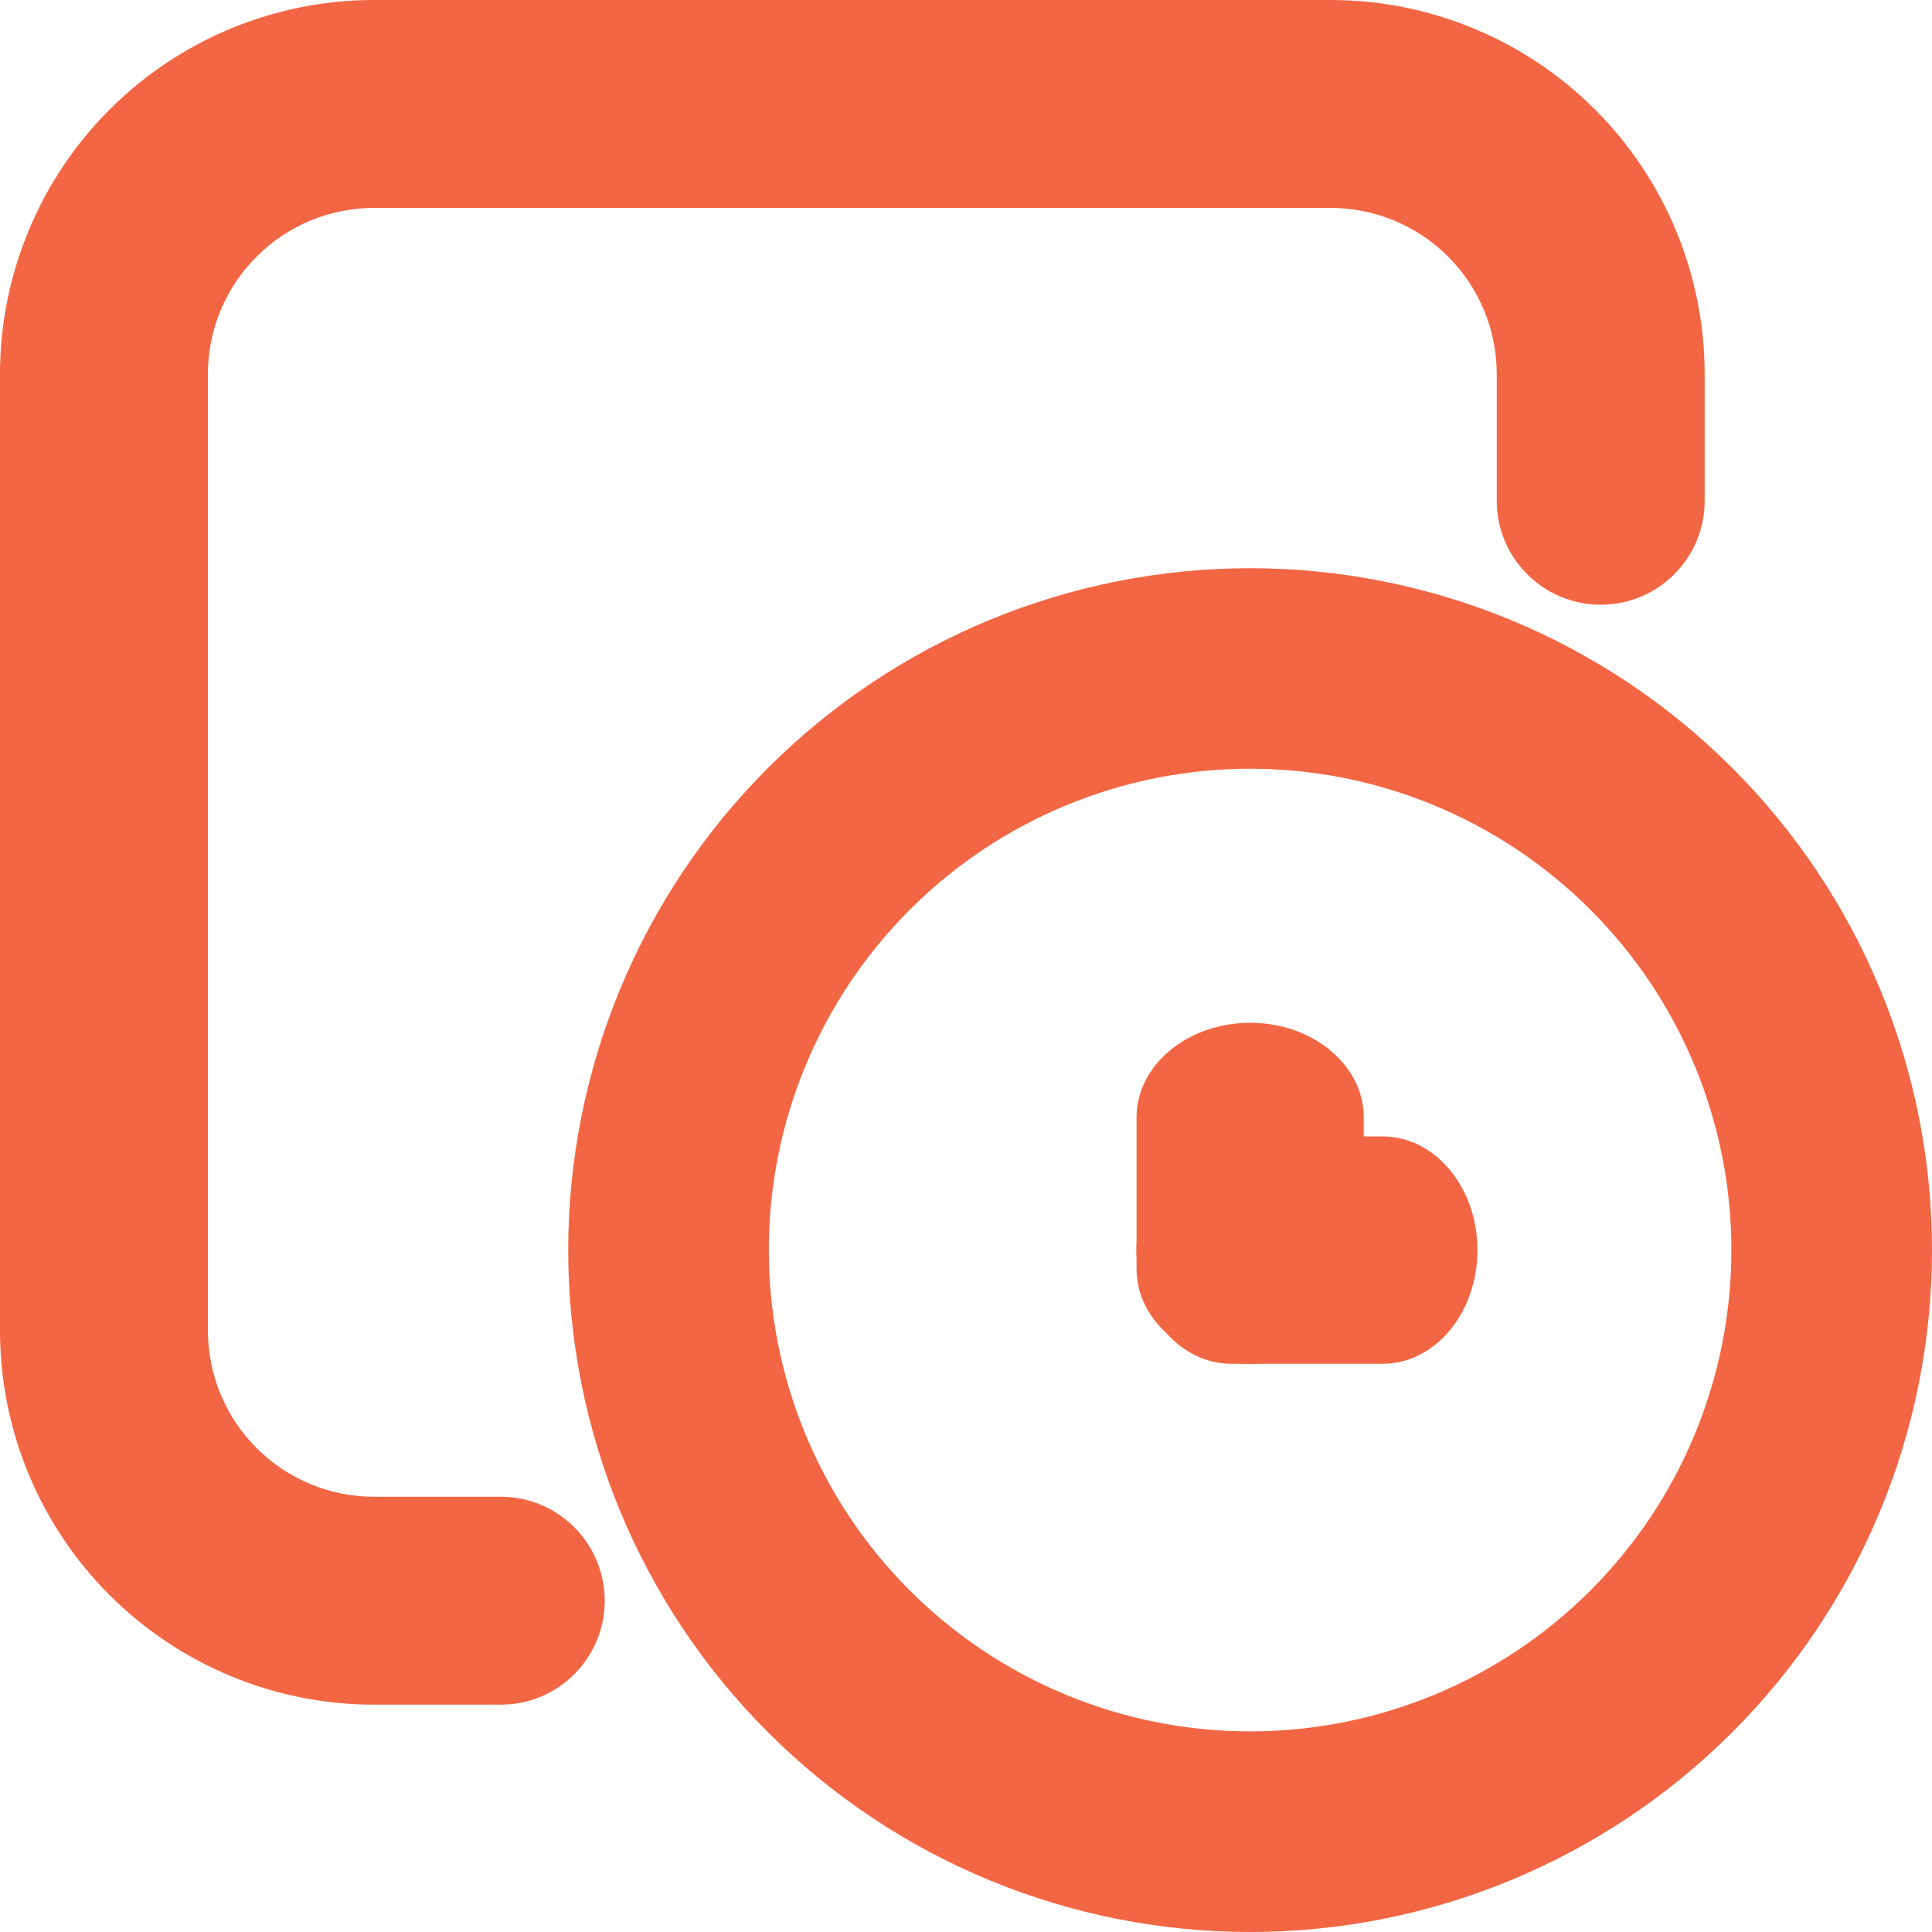
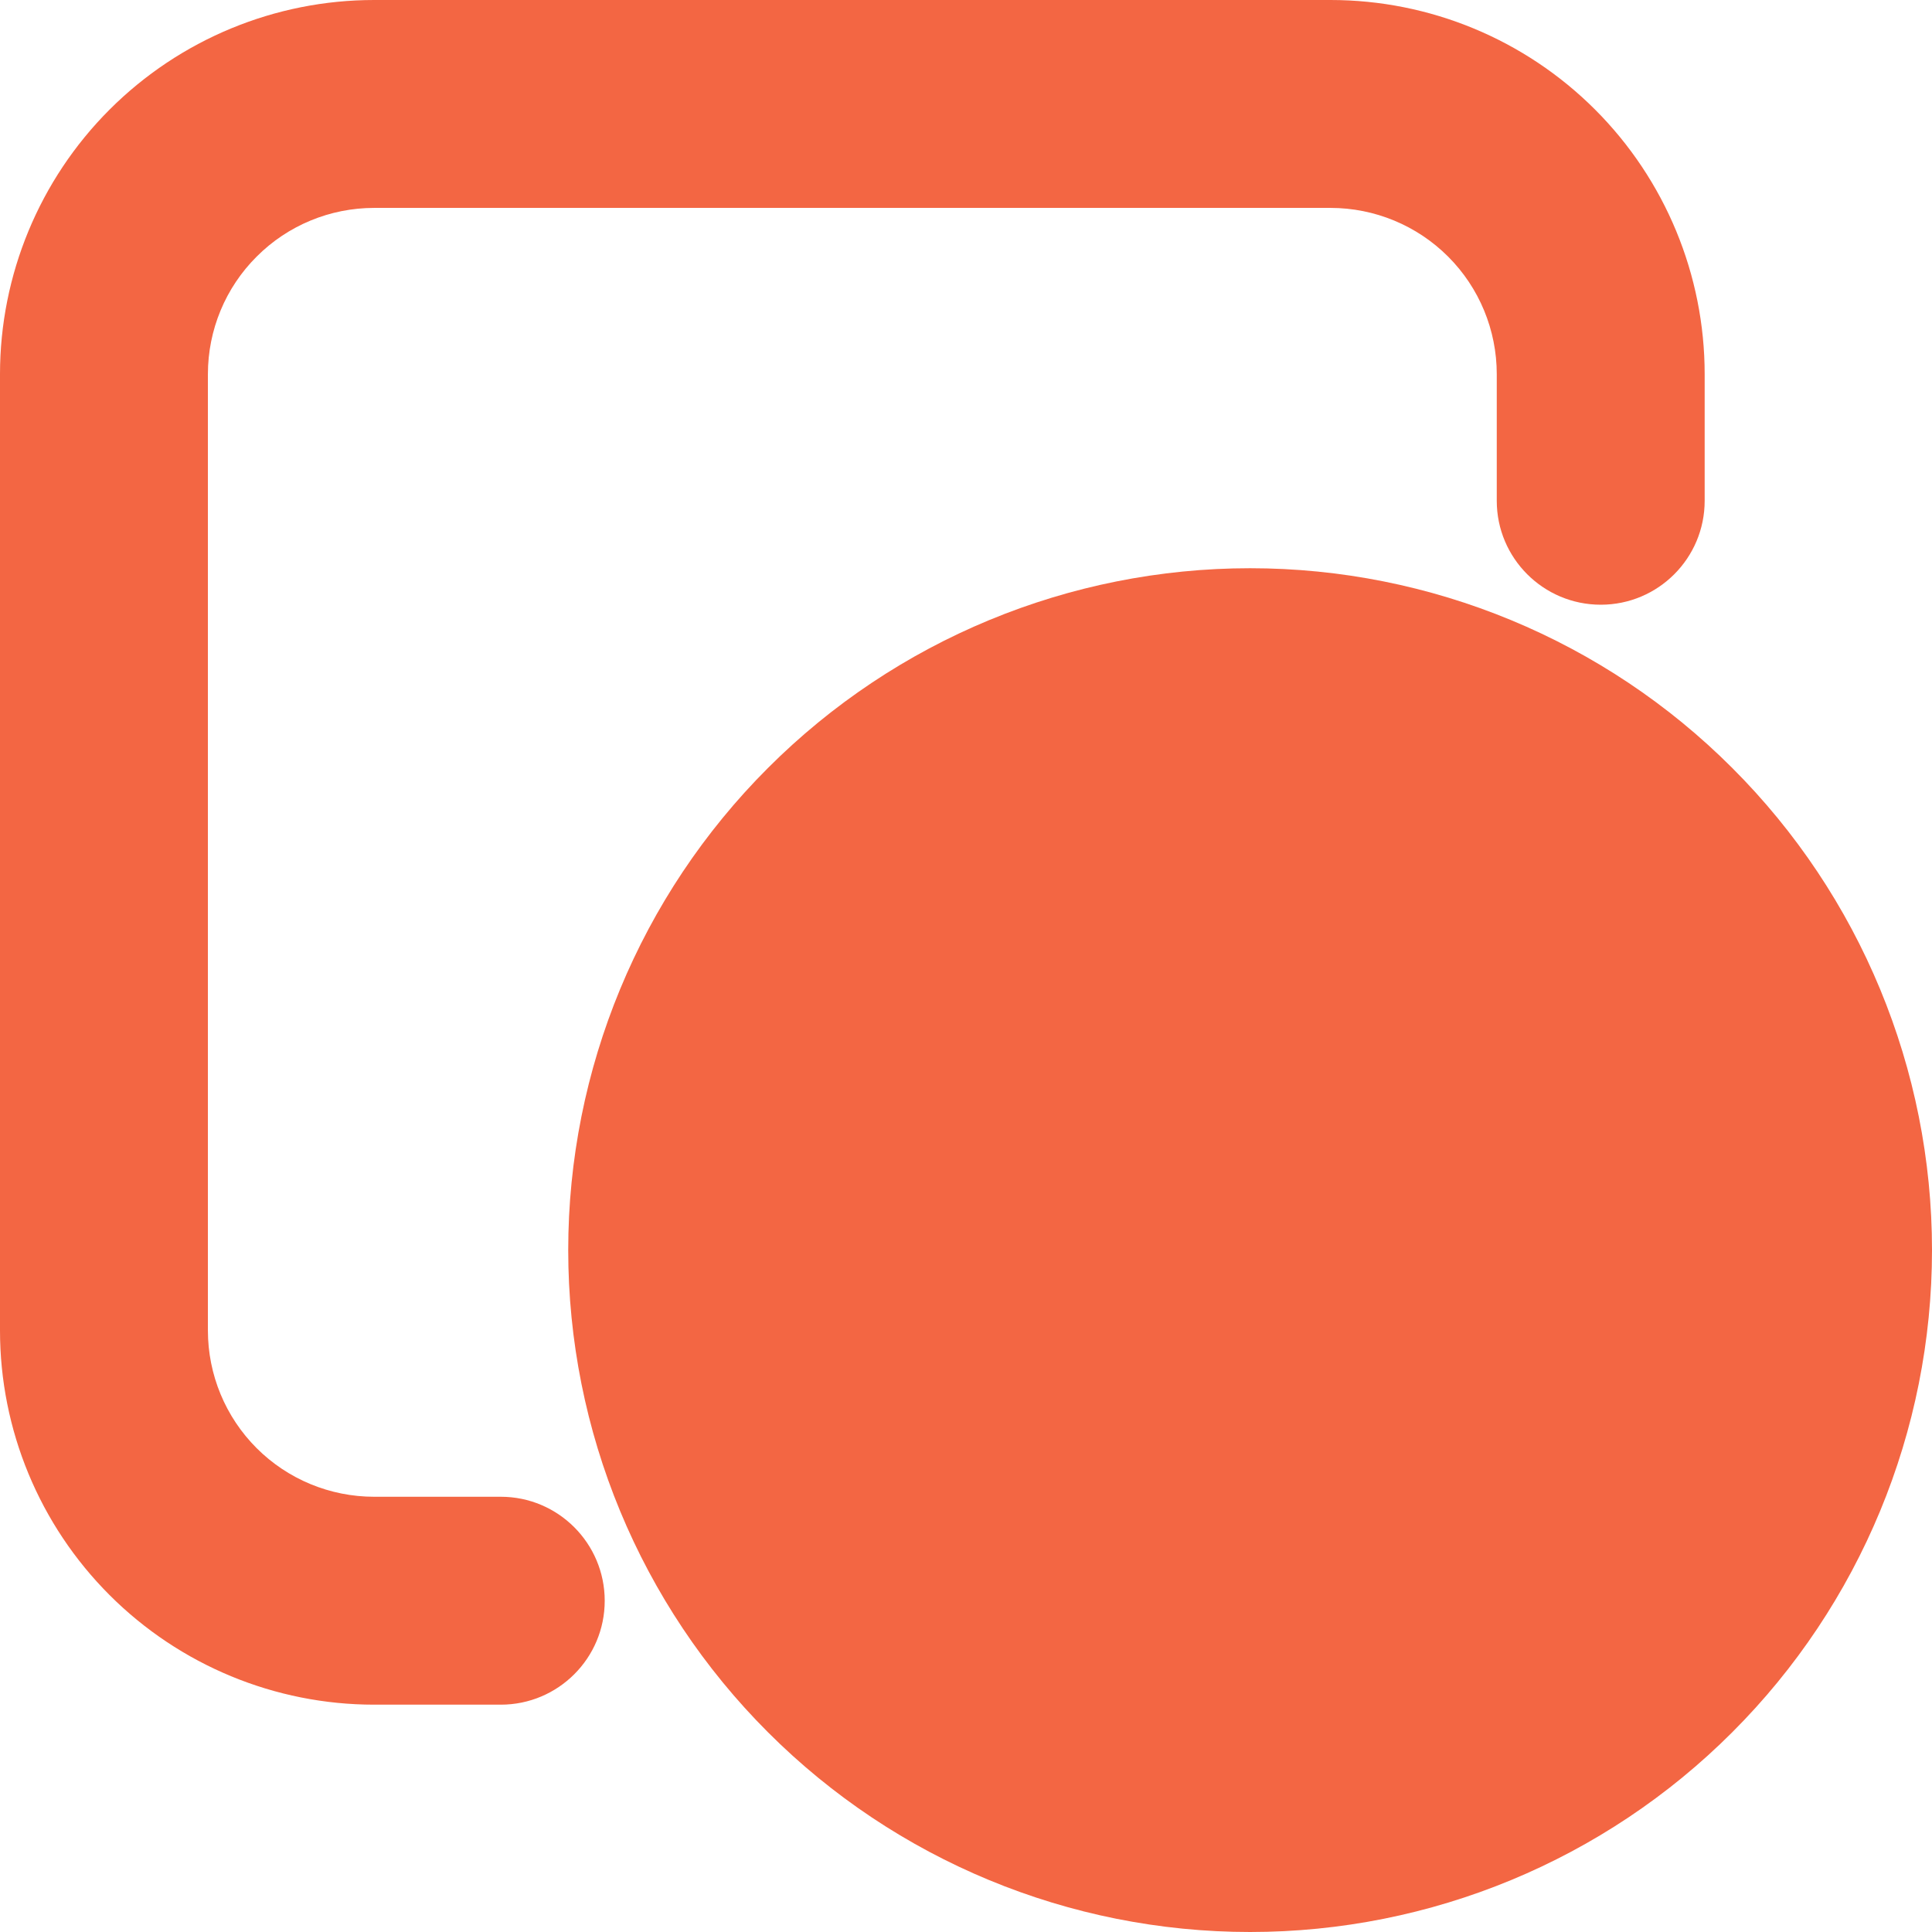
<svg xmlns="http://www.w3.org/2000/svg" width="18" height="18" viewBox="0 0 18 18" fill="none">
-   <path fill-rule="evenodd" clip-rule="evenodd" d="M1.021 1.021C1.675 0.367 2.562 0 3.486 0H12.396C13.321 0 14.207 0.367 14.861 1.021C15.515 1.675 15.882 2.562 15.882 3.486V4.666C15.882 5.2 15.449 5.634 14.914 5.634C14.379 5.634 13.945 5.2 13.945 4.666V3.486C13.945 3.075 13.782 2.681 13.492 2.391C13.201 2.1 12.807 1.937 12.396 1.937H3.486C3.075 1.937 2.681 2.1 2.391 2.391C2.1 2.681 1.937 3.075 1.937 3.486V12.396C1.937 12.807 2.1 13.201 2.391 13.492C2.681 13.782 3.075 13.945 3.486 13.945H4.666C5.2 13.945 5.634 14.379 5.634 14.914C5.634 15.449 5.2 15.882 4.666 15.882H3.486C2.562 15.882 1.675 15.515 1.021 14.861C0.367 14.207 0 13.321 0 12.396V3.486C0 2.562 0.367 1.675 1.021 1.021Z" fill="#F36643" />
-   <path fill-rule="evenodd" clip-rule="evenodd" d="M16.139 7.155C17.331 8.346 18 9.962 18 11.647C18 13.332 17.331 14.948 16.139 16.139C14.948 17.331 13.332 18 11.647 18C9.962 18 8.346 17.331 7.155 16.139C5.963 14.948 5.294 13.332 5.294 11.647C5.294 9.962 5.963 8.346 7.155 7.155C8.346 5.963 9.962 5.294 11.647 5.294C13.332 5.294 14.948 5.963 16.139 7.155ZM14.818 8.476C15.659 9.317 16.131 10.457 16.131 11.647C16.131 12.836 15.659 13.977 14.818 14.818C13.977 15.659 12.836 16.131 11.647 16.131C10.458 16.131 9.317 15.659 8.476 14.818C7.635 13.977 7.163 12.836 7.163 11.647C7.163 10.457 7.635 9.317 8.476 8.476C9.317 7.635 10.458 7.162 11.647 7.162C12.836 7.162 13.977 7.635 14.818 8.476Z" fill="#F36643" />
-   <path fill-rule="evenodd" clip-rule="evenodd" d="M11.648 9.529C12.232 9.529 12.706 9.924 12.706 10.412L12.706 11.823C12.706 12.311 12.232 12.706 11.648 12.706C11.063 12.706 10.589 12.311 10.589 11.823L10.589 10.412C10.589 9.924 11.063 9.529 11.648 9.529Z" fill="#F36643" />
-   <path fill-rule="evenodd" clip-rule="evenodd" d="M10.588 11.647C10.588 11.062 10.983 10.588 11.471 10.588H12.882C13.37 10.588 13.765 11.062 13.765 11.647C13.765 12.232 13.37 12.706 12.882 12.706H11.471C10.983 12.706 10.588 12.232 10.588 11.647Z" fill="#F36643" />
+   <path fillRule="evenodd" clipRule="evenodd" d="M1.021 1.021C1.675 0.367 2.562 0 3.486 0H12.396C13.321 0 14.207 0.367 14.861 1.021C15.515 1.675 15.882 2.562 15.882 3.486V4.666C15.882 5.2 15.449 5.634 14.914 5.634C14.379 5.634 13.945 5.2 13.945 4.666V3.486C13.945 3.075 13.782 2.681 13.492 2.391C13.201 2.1 12.807 1.937 12.396 1.937H3.486C3.075 1.937 2.681 2.1 2.391 2.391C2.1 2.681 1.937 3.075 1.937 3.486V12.396C1.937 12.807 2.1 13.201 2.391 13.492C2.681 13.782 3.075 13.945 3.486 13.945H4.666C5.2 13.945 5.634 14.379 5.634 14.914C5.634 15.449 5.2 15.882 4.666 15.882H3.486C2.562 15.882 1.675 15.515 1.021 14.861C0.367 14.207 0 13.321 0 12.396V3.486C0 2.562 0.367 1.675 1.021 1.021Z" fill="#F36643" />
+   <path fillRule="evenodd" clipRule="evenodd" d="M16.139 7.155C17.331 8.346 18 9.962 18 11.647C18 13.332 17.331 14.948 16.139 16.139C14.948 17.331 13.332 18 11.647 18C9.962 18 8.346 17.331 7.155 16.139C5.963 14.948 5.294 13.332 5.294 11.647C5.294 9.962 5.963 8.346 7.155 7.155C8.346 5.963 9.962 5.294 11.647 5.294C13.332 5.294 14.948 5.963 16.139 7.155ZM14.818 8.476C15.659 9.317 16.131 10.457 16.131 11.647C16.131 12.836 15.659 13.977 14.818 14.818C13.977 15.659 12.836 16.131 11.647 16.131C10.458 16.131 9.317 15.659 8.476 14.818C7.635 13.977 7.163 12.836 7.163 11.647C7.163 10.457 7.635 9.317 8.476 8.476C9.317 7.635 10.458 7.162 11.647 7.162C12.836 7.162 13.977 7.635 14.818 8.476Z" fill="#F36643" />
+   <path fillRule="evenodd" clipRule="evenodd" d="M11.648 9.529C12.232 9.529 12.706 9.924 12.706 10.412L12.706 11.823C12.706 12.311 12.232 12.706 11.648 12.706C11.063 12.706 10.589 12.311 10.589 11.823L10.589 10.412C10.589 9.924 11.063 9.529 11.648 9.529Z" fill="#F36643" />
+   <path fillRule="evenodd" clipRule="evenodd" d="M10.588 11.647C10.588 11.062 10.983 10.588 11.471 10.588H12.882C13.37 10.588 13.765 11.062 13.765 11.647C13.765 12.232 13.37 12.706 12.882 12.706H11.471C10.983 12.706 10.588 12.232 10.588 11.647Z" fill="#F36643" />
</svg>
